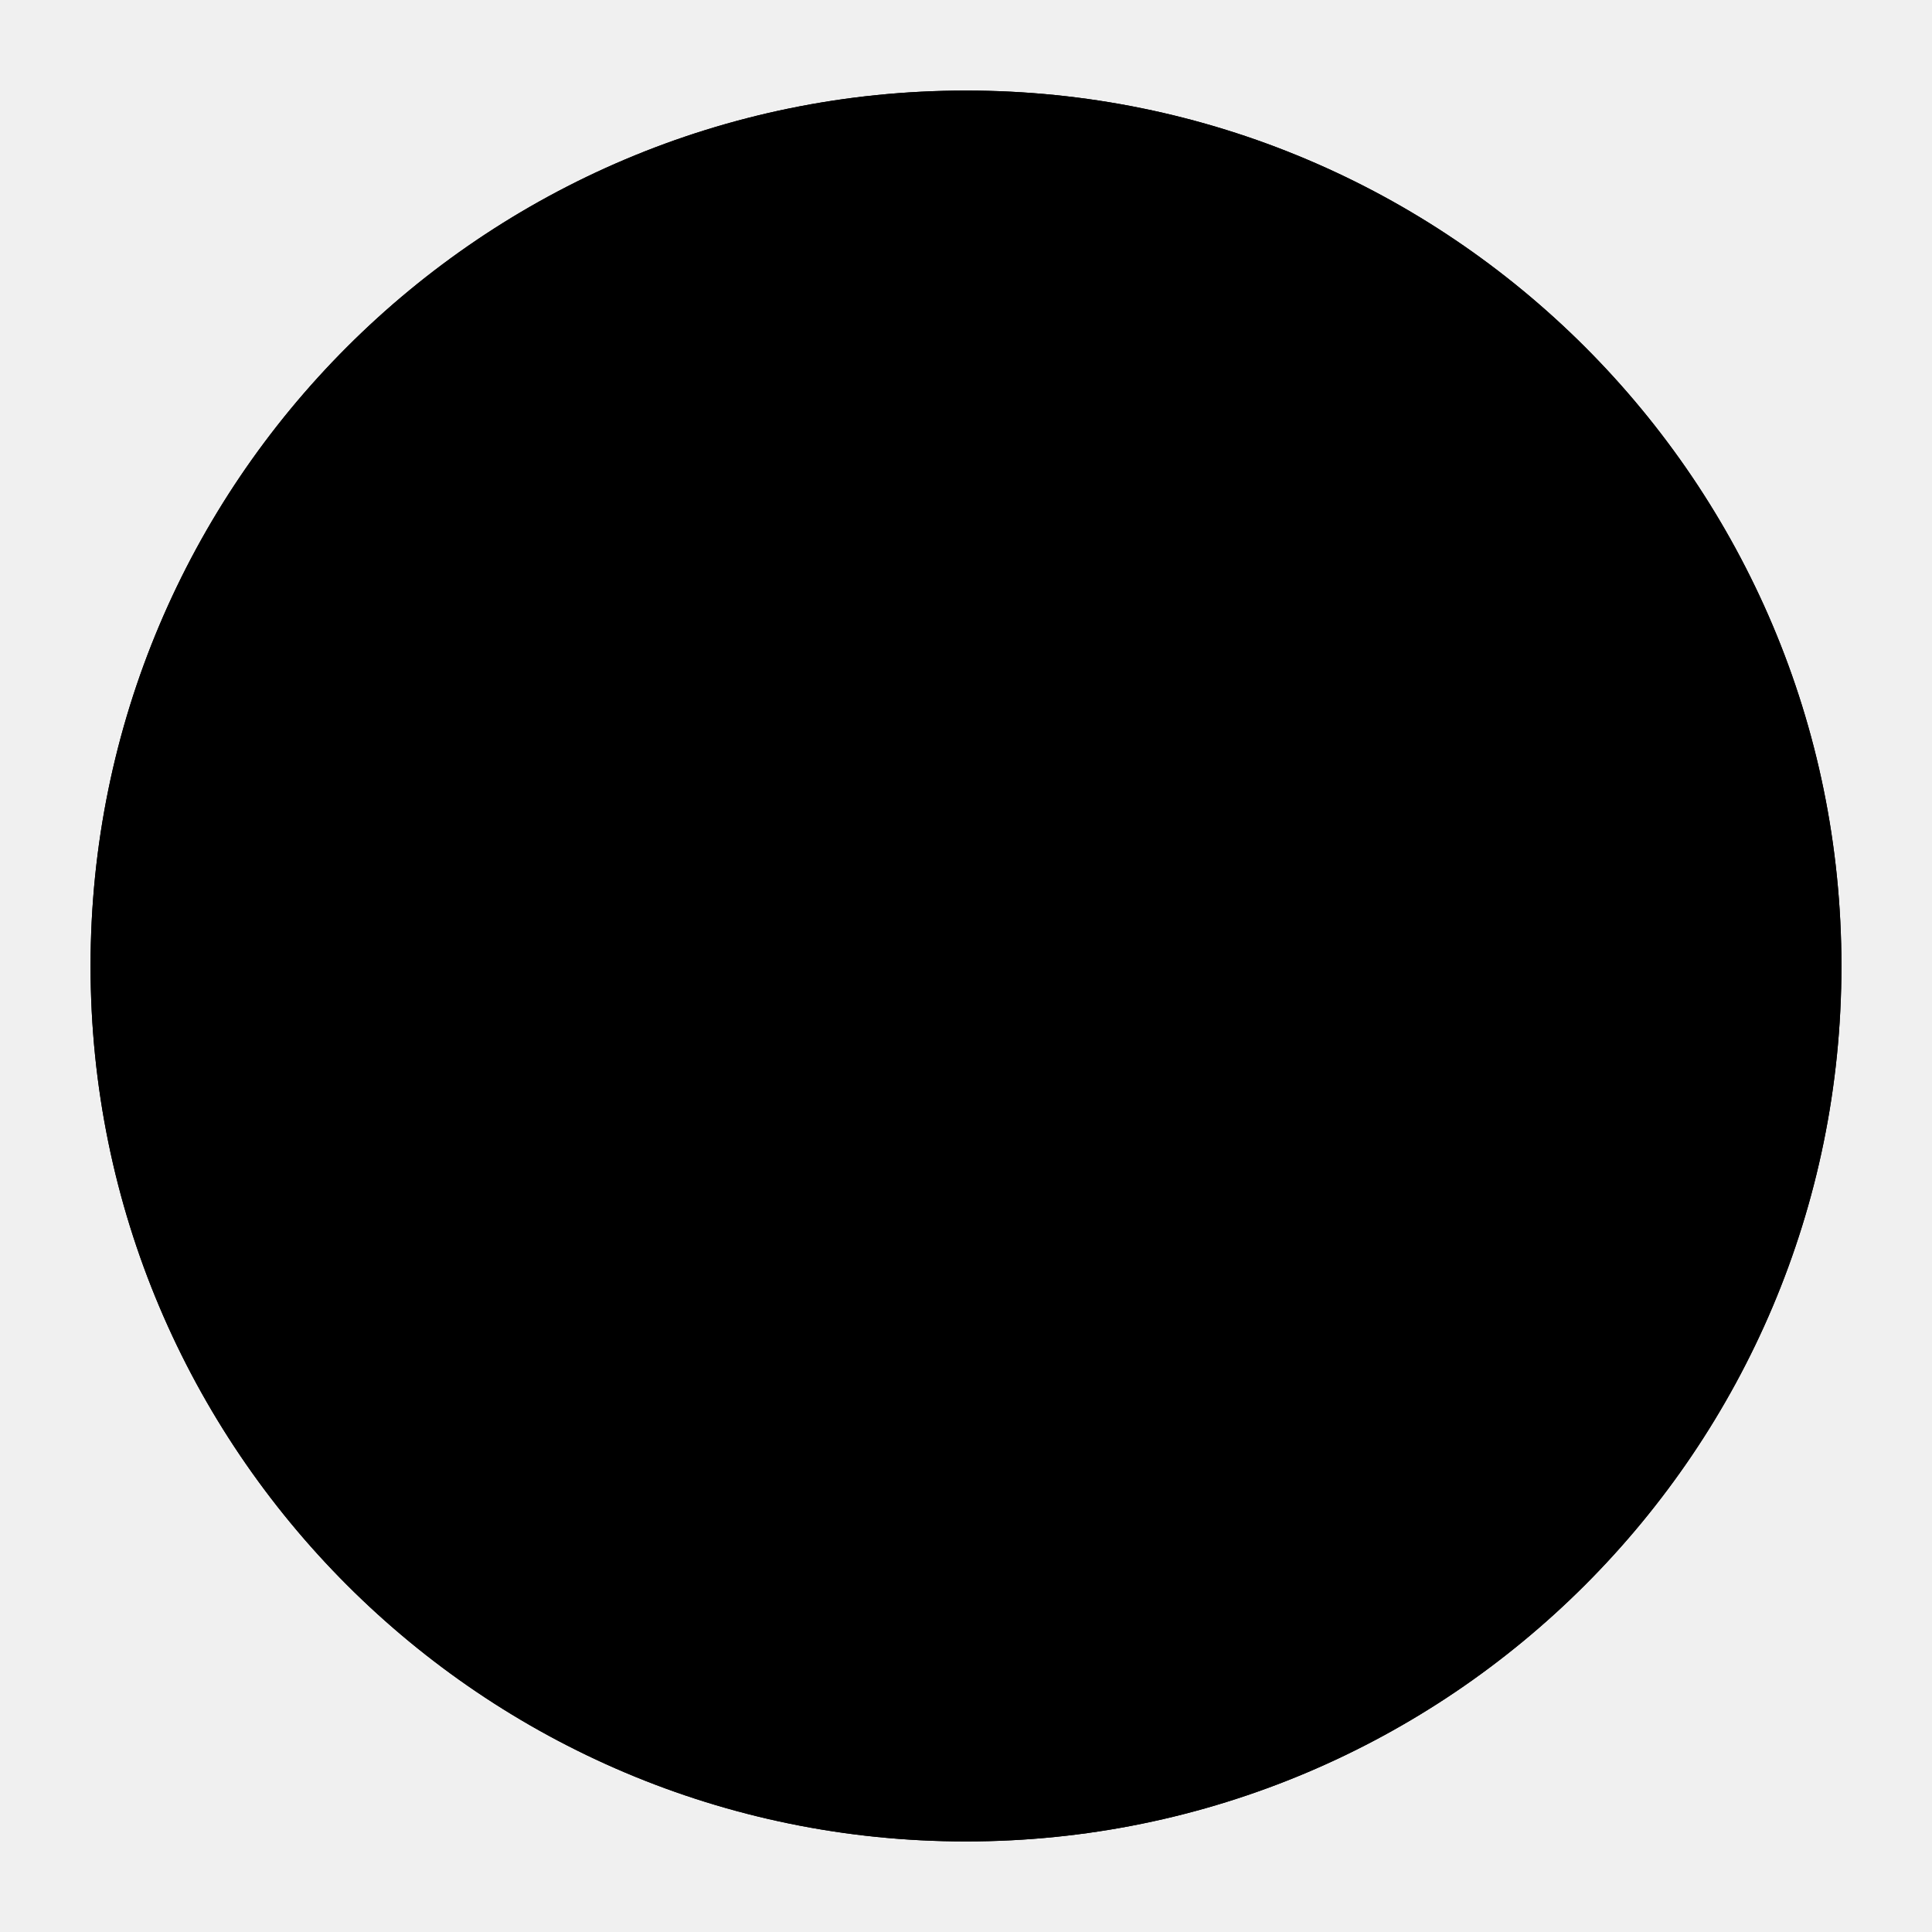
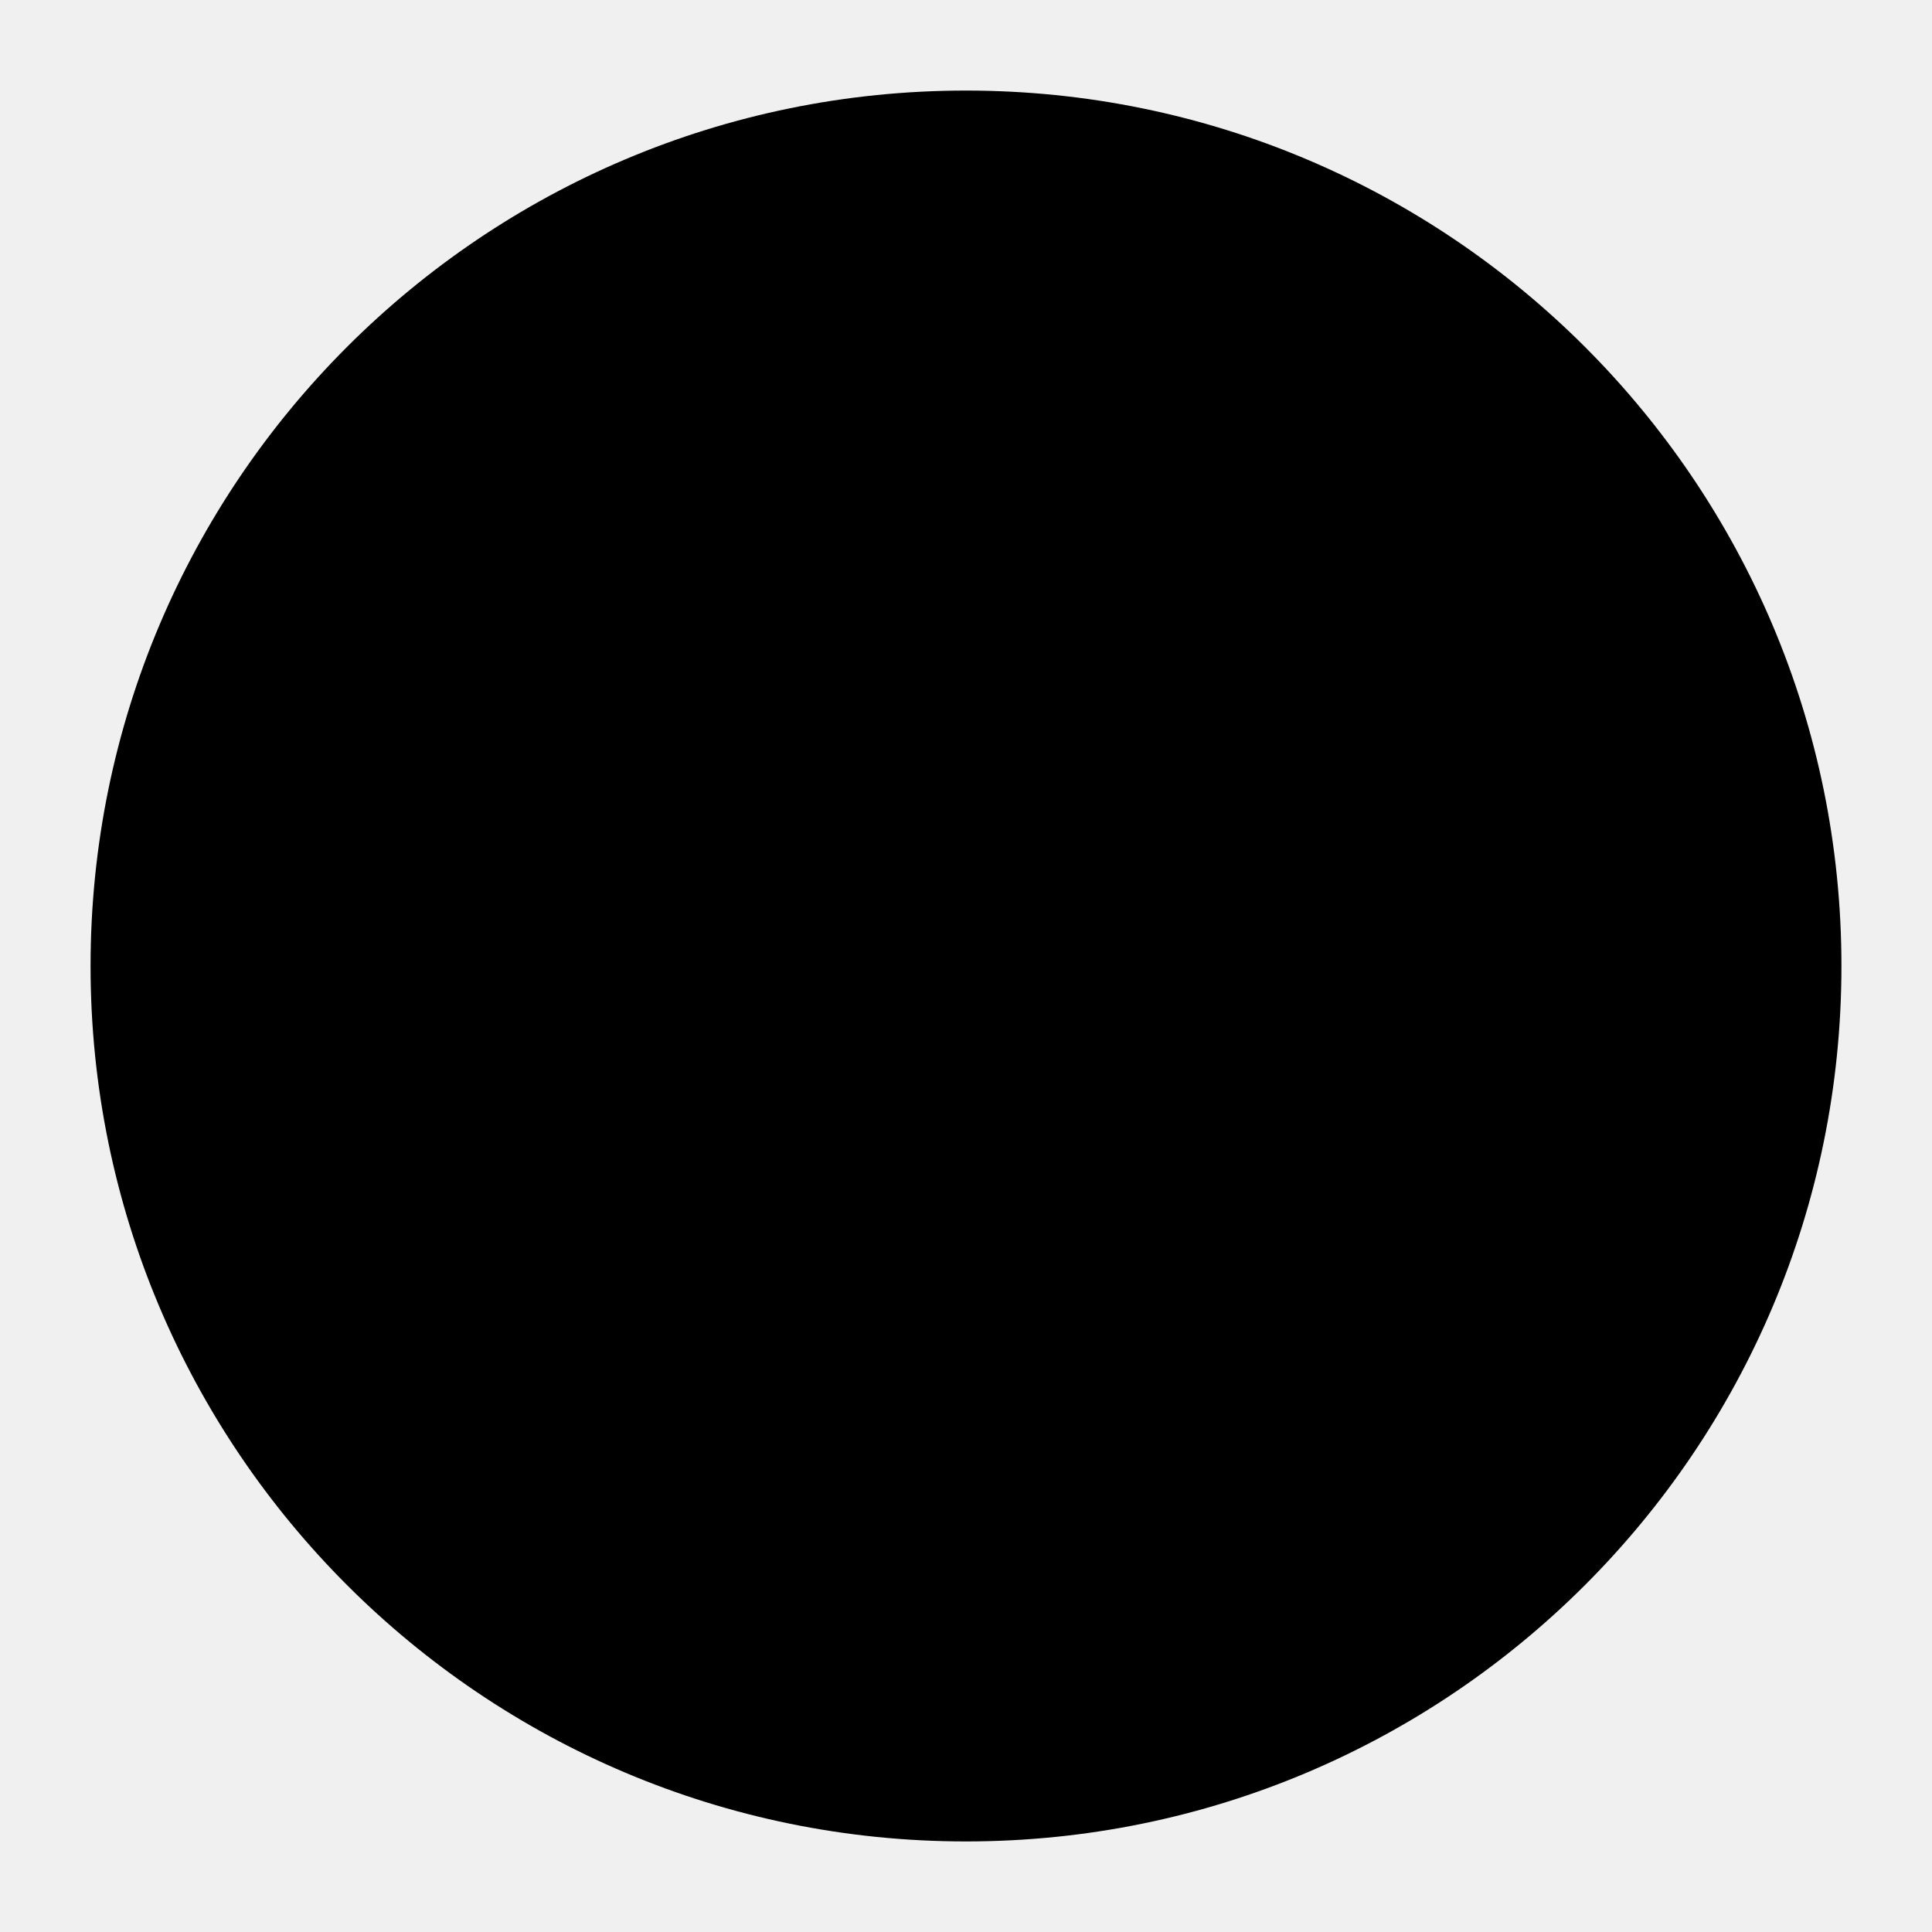
- <svg xmlns="http://www.w3.org/2000/svg" xmlns:ns1="https://www.gtk.org/grappa" width="16" height="16" viewBox="0 0 16 16" ns1:version="1" ns1:state="0" ns1:state-names="waiting checking downloading p1 p2 p3 p4 p5 p6 p7 p8 p9 p10 p11 p12 p13 p14 p15 p16 p17 p18 p19 p20 installing done failed">
+ <svg xmlns="http://www.w3.org/2000/svg" xmlns:ns1="https://www.gtk.org/grappa" width="16" height="16" viewBox="0 0 16 16" ns1:version="1" ns1:state="0" ns1:state-names="waiting checking downloading p1 p2 p3 p4 p5 p6 p7 p8 p9 p10 p11 p12 p13 p14 p15 p16 p17 p18 p19 p20 installing failed">
  <circle cx="8" cy="8" r="6.5" fill="none" stroke-width="1.5" stroke-opacity="0.25" ns1:stroke="foreground" />
  <circle cx="5" cy="8" r="1" ns1:fill="foreground" ns1:states="waiting">
    <animate attributeName="fill-opacity" values="0.25;1;0.25" dur="1.2s" repeatCount="indefinite" />
  </circle>
  <circle cx="8" cy="8" r="1" ns1:fill="foreground" ns1:states="waiting">
    <animate attributeName="fill-opacity" values="0.25;1;0.25" dur="1.2s" begin="0.2s" repeatCount="indefinite" />
  </circle>
  <circle cx="11" cy="8" r="1" ns1:fill="foreground" ns1:states="waiting">
    <animate attributeName="fill-opacity" values="0.25;1;0.25" dur="1.2s" begin="0.4s" repeatCount="indefinite" />
  </circle>
  <circle cx="8" cy="8" r="1" fill="none" stroke-width="1.2" ns1:stroke="accent" ns1:states="checking">
    <animate attributeName="r" values="1;6" dur="1.2s" repeatCount="indefinite" />
    <animate attributeName="stroke-opacity" values="1;0" dur="1.2s" repeatCount="indefinite" />
  </circle>
  <circle cx="8" cy="8" r="1.5" ns1:fill="accent" ns1:states="checking" />
  <path d="M 8 4.6 L 8 10.6 M 5.6 8.3 L 8 10.7 L 10.4 8.3" fill="none" stroke-width="1.4" stroke-linecap="round" stroke-linejoin="round" ns1:stroke="accent" ns1:states="downloading p1 p2 p3 p4 p5 p6 p7 p8 p9 p10 p11 p12 p13 p14 p15 p16 p17 p18 p19 p20">
    <animateTransform attributeName="transform" type="translate" values="0 -0.8;0 0.8;0 -0.8" dur="1s" repeatCount="indefinite" />
  </path>
-   <path d="M 8.00 1.50 A 6.5 6.5 0 0 1 10.01 1.82" fill="none" stroke-width="1.5" ns1:stroke="accent" ns1:states="p1 p2 p3 p4 p5 p6 p7 p8 p9 p10 p11 p12 p13 p14 p15 p16 p17 p18 p19 p20 installing done" />
-   <path d="M 10.01 1.82 A 6.5 6.5 0 0 1 11.82 2.74" fill="none" stroke-width="1.5" ns1:stroke="accent" ns1:states="p2 p3 p4 p5 p6 p7 p8 p9 p10 p11 p12 p13 p14 p15 p16 p17 p18 p19 p20 installing done" />
-   <path d="M 11.82 2.74 A 6.5 6.5 0 0 1 13.26 4.18" fill="none" stroke-width="1.5" ns1:stroke="accent" ns1:states="p3 p4 p5 p6 p7 p8 p9 p10 p11 p12 p13 p14 p15 p16 p17 p18 p19 p20 installing done" />
-   <path d="M 13.26 4.18 A 6.5 6.5 0 0 1 14.18 5.99" fill="none" stroke-width="1.5" ns1:stroke="accent" ns1:states="p4 p5 p6 p7 p8 p9 p10 p11 p12 p13 p14 p15 p16 p17 p18 p19 p20 installing done" />
-   <path d="M 14.18 5.99 A 6.5 6.5 0 0 1 14.50 8.00" fill="none" stroke-width="1.5" ns1:stroke="accent" ns1:states="p5 p6 p7 p8 p9 p10 p11 p12 p13 p14 p15 p16 p17 p18 p19 p20 installing done" />
-   <path d="M 14.50 8.00 A 6.5 6.5 0 0 1 14.18 10.01" fill="none" stroke-width="1.5" ns1:stroke="accent" ns1:states="p6 p7 p8 p9 p10 p11 p12 p13 p14 p15 p16 p17 p18 p19 p20 installing done" />
-   <path d="M 14.18 10.01 A 6.5 6.5 0 0 1 13.26 11.82" fill="none" stroke-width="1.5" ns1:stroke="accent" ns1:states="p7 p8 p9 p10 p11 p12 p13 p14 p15 p16 p17 p18 p19 p20 installing done" />
-   <path d="M 13.26 11.82 A 6.5 6.5 0 0 1 11.82 13.26" fill="none" stroke-width="1.5" ns1:stroke="accent" ns1:states="p8 p9 p10 p11 p12 p13 p14 p15 p16 p17 p18 p19 p20 installing done" />
-   <path d="M 11.82 13.26 A 6.5 6.5 0 0 1 10.01 14.18" fill="none" stroke-width="1.5" ns1:stroke="accent" ns1:states="p9 p10 p11 p12 p13 p14 p15 p16 p17 p18 p19 p20 installing done" />
-   <path d="M 10.01 14.18 A 6.5 6.5 0 0 1 8.00 14.50" fill="none" stroke-width="1.5" ns1:stroke="accent" ns1:states="p10 p11 p12 p13 p14 p15 p16 p17 p18 p19 p20 installing done" />
-   <path d="M 8.00 14.50 A 6.5 6.5 0 0 1 5.99 14.18" fill="none" stroke-width="1.5" ns1:stroke="accent" ns1:states="p11 p12 p13 p14 p15 p16 p17 p18 p19 p20 installing done" />
-   <path d="M 5.99 14.18 A 6.5 6.5 0 0 1 4.18 13.26" fill="none" stroke-width="1.5" ns1:stroke="accent" ns1:states="p12 p13 p14 p15 p16 p17 p18 p19 p20 installing done" />
-   <path d="M 4.18 13.26 A 6.5 6.5 0 0 1 2.74 11.82" fill="none" stroke-width="1.5" ns1:stroke="accent" ns1:states="p13 p14 p15 p16 p17 p18 p19 p20 installing done" />
-   <path d="M 2.74 11.82 A 6.5 6.5 0 0 1 1.82 10.01" fill="none" stroke-width="1.5" ns1:stroke="accent" ns1:states="p14 p15 p16 p17 p18 p19 p20 installing done" />
-   <path d="M 1.82 10.01 A 6.5 6.5 0 0 1 1.50 8.00" fill="none" stroke-width="1.5" ns1:stroke="accent" ns1:states="p15 p16 p17 p18 p19 p20 installing done" />
-   <path d="M 1.50 8.00 A 6.5 6.5 0 0 1 1.82 5.99" fill="none" stroke-width="1.5" ns1:stroke="accent" ns1:states="p16 p17 p18 p19 p20 installing done" />
-   <path d="M 1.82 5.99 A 6.5 6.5 0 0 1 2.74 4.18" fill="none" stroke-width="1.5" ns1:stroke="accent" ns1:states="p17 p18 p19 p20 installing done" />
-   <path d="M 2.74 4.18 A 6.5 6.5 0 0 1 4.18 2.74" fill="none" stroke-width="1.5" ns1:stroke="accent" ns1:states="p18 p19 p20 installing done" />
-   <path d="M 4.18 2.74 A 6.5 6.5 0 0 1 5.99 1.82" fill="none" stroke-width="1.5" ns1:stroke="accent" ns1:states="p19 p20 installing done" />
-   <path d="M 5.99 1.82 A 6.5 6.5 0 0 1 8.00 1.50" fill="none" stroke-width="1.5" ns1:stroke="accent" ns1:states="p20 installing done" />
+   <path d="M 8.00 1.50 A 6.5 6.5 0 0 1 10.01 1.82" fill="none" stroke-width="1.5" ns1:stroke="accent" ns1:states="p1 p2 p3 p4 p5 p6 p7 p8 p9 p10 p11 p12 p13 p14 p15 p16 p17 p18 p19 p20 installing" />
+   <path d="M 10.01 1.82 A 6.5 6.5 0 0 1 11.82 2.74" fill="none" stroke-width="1.5" ns1:stroke="accent" ns1:states="p2 p3 p4 p5 p6 p7 p8 p9 p10 p11 p12 p13 p14 p15 p16 p17 p18 p19 p20 installing" />
+   <path d="M 11.82 2.74 A 6.5 6.5 0 0 1 13.26 4.18" fill="none" stroke-width="1.5" ns1:stroke="accent" ns1:states="p3 p4 p5 p6 p7 p8 p9 p10 p11 p12 p13 p14 p15 p16 p17 p18 p19 p20 installing" />
+   <path d="M 13.26 4.18 A 6.5 6.5 0 0 1 14.18 5.99" fill="none" stroke-width="1.5" ns1:stroke="accent" ns1:states="p4 p5 p6 p7 p8 p9 p10 p11 p12 p13 p14 p15 p16 p17 p18 p19 p20 installing" />
+   <path d="M 14.18 5.99 A 6.5 6.5 0 0 1 14.50 8.00" fill="none" stroke-width="1.5" ns1:stroke="accent" ns1:states="p5 p6 p7 p8 p9 p10 p11 p12 p13 p14 p15 p16 p17 p18 p19 p20 installing" />
+   <path d="M 14.50 8.00 A 6.5 6.5 0 0 1 14.18 10.01" fill="none" stroke-width="1.5" ns1:stroke="accent" ns1:states="p6 p7 p8 p9 p10 p11 p12 p13 p14 p15 p16 p17 p18 p19 p20 installing" />
+   <path d="M 14.18 10.01 A 6.5 6.5 0 0 1 13.26 11.82" fill="none" stroke-width="1.5" ns1:stroke="accent" ns1:states="p7 p8 p9 p10 p11 p12 p13 p14 p15 p16 p17 p18 p19 p20 installing" />
+   <path d="M 13.26 11.82 A 6.5 6.5 0 0 1 11.82 13.26" fill="none" stroke-width="1.5" ns1:stroke="accent" ns1:states="p8 p9 p10 p11 p12 p13 p14 p15 p16 p17 p18 p19 p20 installing" />
+   <path d="M 11.82 13.26 A 6.5 6.5 0 0 1 10.01 14.18" fill="none" stroke-width="1.5" ns1:stroke="accent" ns1:states="p9 p10 p11 p12 p13 p14 p15 p16 p17 p18 p19 p20 installing" />
+   <path d="M 10.01 14.18 A 6.5 6.5 0 0 1 8.00 14.50" fill="none" stroke-width="1.5" ns1:stroke="accent" ns1:states="p10 p11 p12 p13 p14 p15 p16 p17 p18 p19 p20 installing" />
+   <path d="M 8.00 14.50 A 6.5 6.5 0 0 1 5.99 14.18" fill="none" stroke-width="1.5" ns1:stroke="accent" ns1:states="p11 p12 p13 p14 p15 p16 p17 p18 p19 p20 installing" />
+   <path d="M 5.99 14.18 A 6.5 6.5 0 0 1 4.18 13.26" fill="none" stroke-width="1.5" ns1:stroke="accent" ns1:states="p12 p13 p14 p15 p16 p17 p18 p19 p20 installing" />
+   <path d="M 4.18 13.26 A 6.5 6.5 0 0 1 2.74 11.82" fill="none" stroke-width="1.5" ns1:stroke="accent" ns1:states="p13 p14 p15 p16 p17 p18 p19 p20 installing" />
+   <path d="M 2.74 11.82 A 6.5 6.5 0 0 1 1.82 10.01" fill="none" stroke-width="1.5" ns1:stroke="accent" ns1:states="p14 p15 p16 p17 p18 p19 p20 installing" />
+   <path d="M 1.82 10.01 A 6.5 6.5 0 0 1 1.50 8.00" fill="none" stroke-width="1.5" ns1:stroke="accent" ns1:states="p15 p16 p17 p18 p19 p20 installing" />
+   <path d="M 1.50 8.00 A 6.5 6.5 0 0 1 1.82 5.99" fill="none" stroke-width="1.5" ns1:stroke="accent" ns1:states="p16 p17 p18 p19 p20 installing" />
+   <path d="M 1.82 5.99 A 6.5 6.5 0 0 1 2.74 4.18" fill="none" stroke-width="1.5" ns1:stroke="accent" ns1:states="p17 p18 p19 p20 installing" />
+   <path d="M 2.74 4.18 A 6.5 6.5 0 0 1 4.18 2.74" fill="none" stroke-width="1.5" ns1:stroke="accent" ns1:states="p18 p19 p20 installing" />
+   <path d="M 4.18 2.74 A 6.5 6.5 0 0 1 5.99 1.82" fill="none" stroke-width="1.5" ns1:stroke="accent" ns1:states="p19 p20 installing" />
+   <path d="M 5.99 1.82 A 6.5 6.5 0 0 1 8.00 1.50" fill="none" stroke-width="1.5" ns1:stroke="accent" ns1:states="p20 installing" />
  <circle cx="8" cy="8" r="2" ns1:fill="accent" ns1:states="installing">
    <animate attributeName="r" values="1.5;3;1.5" dur="1s" repeatCount="indefinite" />
  </circle>
-   <circle cx="8" cy="8" r="7.25" ns1:fill="success" ns1:states="done">
-     <animate attributeName="r" from="2" to="7.25" dur="250ms" begin="gpa:states(done).begin" fill="freeze" />
-   </circle>
-   <path d="M 4.7 8.3 L 7 10.5 L 11.3 5.8" fill="none" stroke-width="1.6" stroke-linecap="round" stroke-linejoin="round" pathLength="1" stroke-dasharray="1" ns1:stroke="#ffffff" ns1:states="done">
-     <animate attributeName="stroke-dashoffset" values="1;1;0" keyTimes="0;0.4;1" dur="550ms" begin="gpa:states(done).begin" fill="freeze" />
-   </path>
  <circle cx="8" cy="8" r="7.25" ns1:fill="warning" ns1:states="failed">
    <animate attributeName="r" from="2" to="7.25" dur="250ms" begin="gpa:states(failed).begin" fill="freeze" />
  </circle>
  <path d="M 8 4.2 L 8 8.8" fill="none" stroke-width="1.6" stroke-linecap="round" pathLength="1" stroke-dasharray="1" ns1:stroke="#1c1c1c" ns1:states="failed">
    <animate attributeName="stroke-dashoffset" values="1;1;0" keyTimes="0;0.4;1" dur="450ms" begin="gpa:states(failed).begin" fill="freeze" />
  </path>
  <circle cx="8" cy="11.4" r="0.9" ns1:fill="#1c1c1c" ns1:states="failed" />
</svg>
